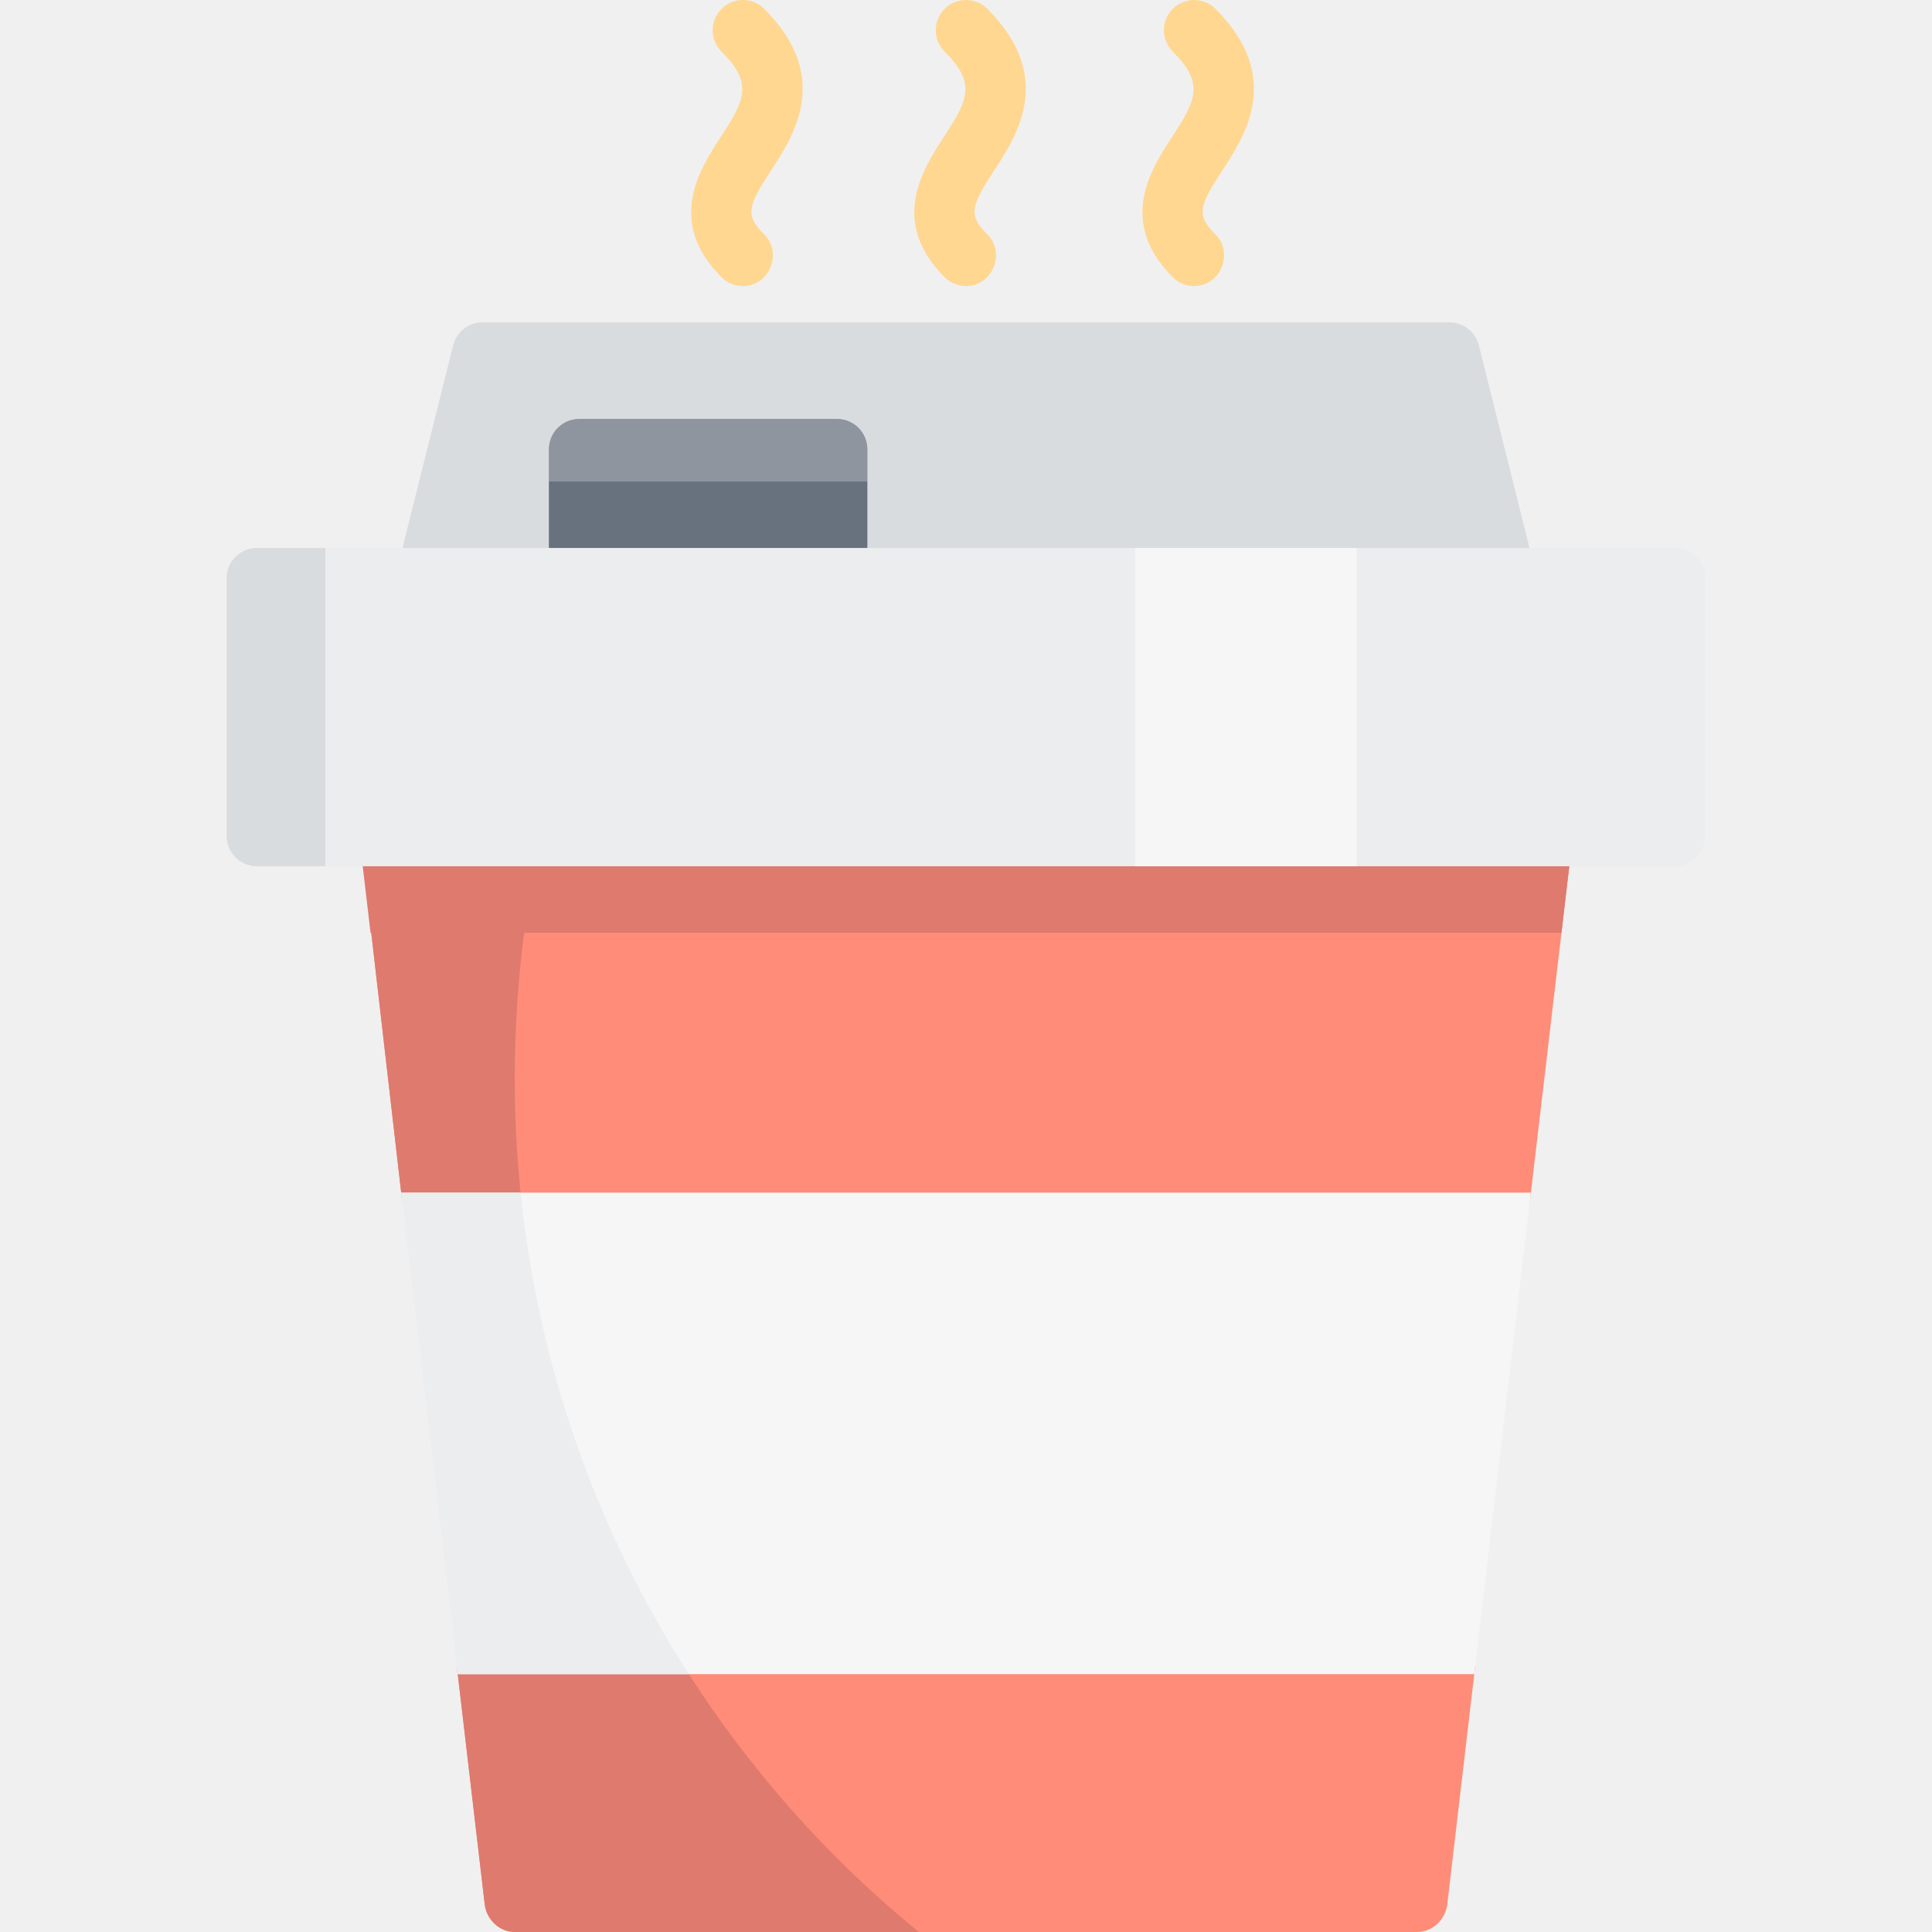
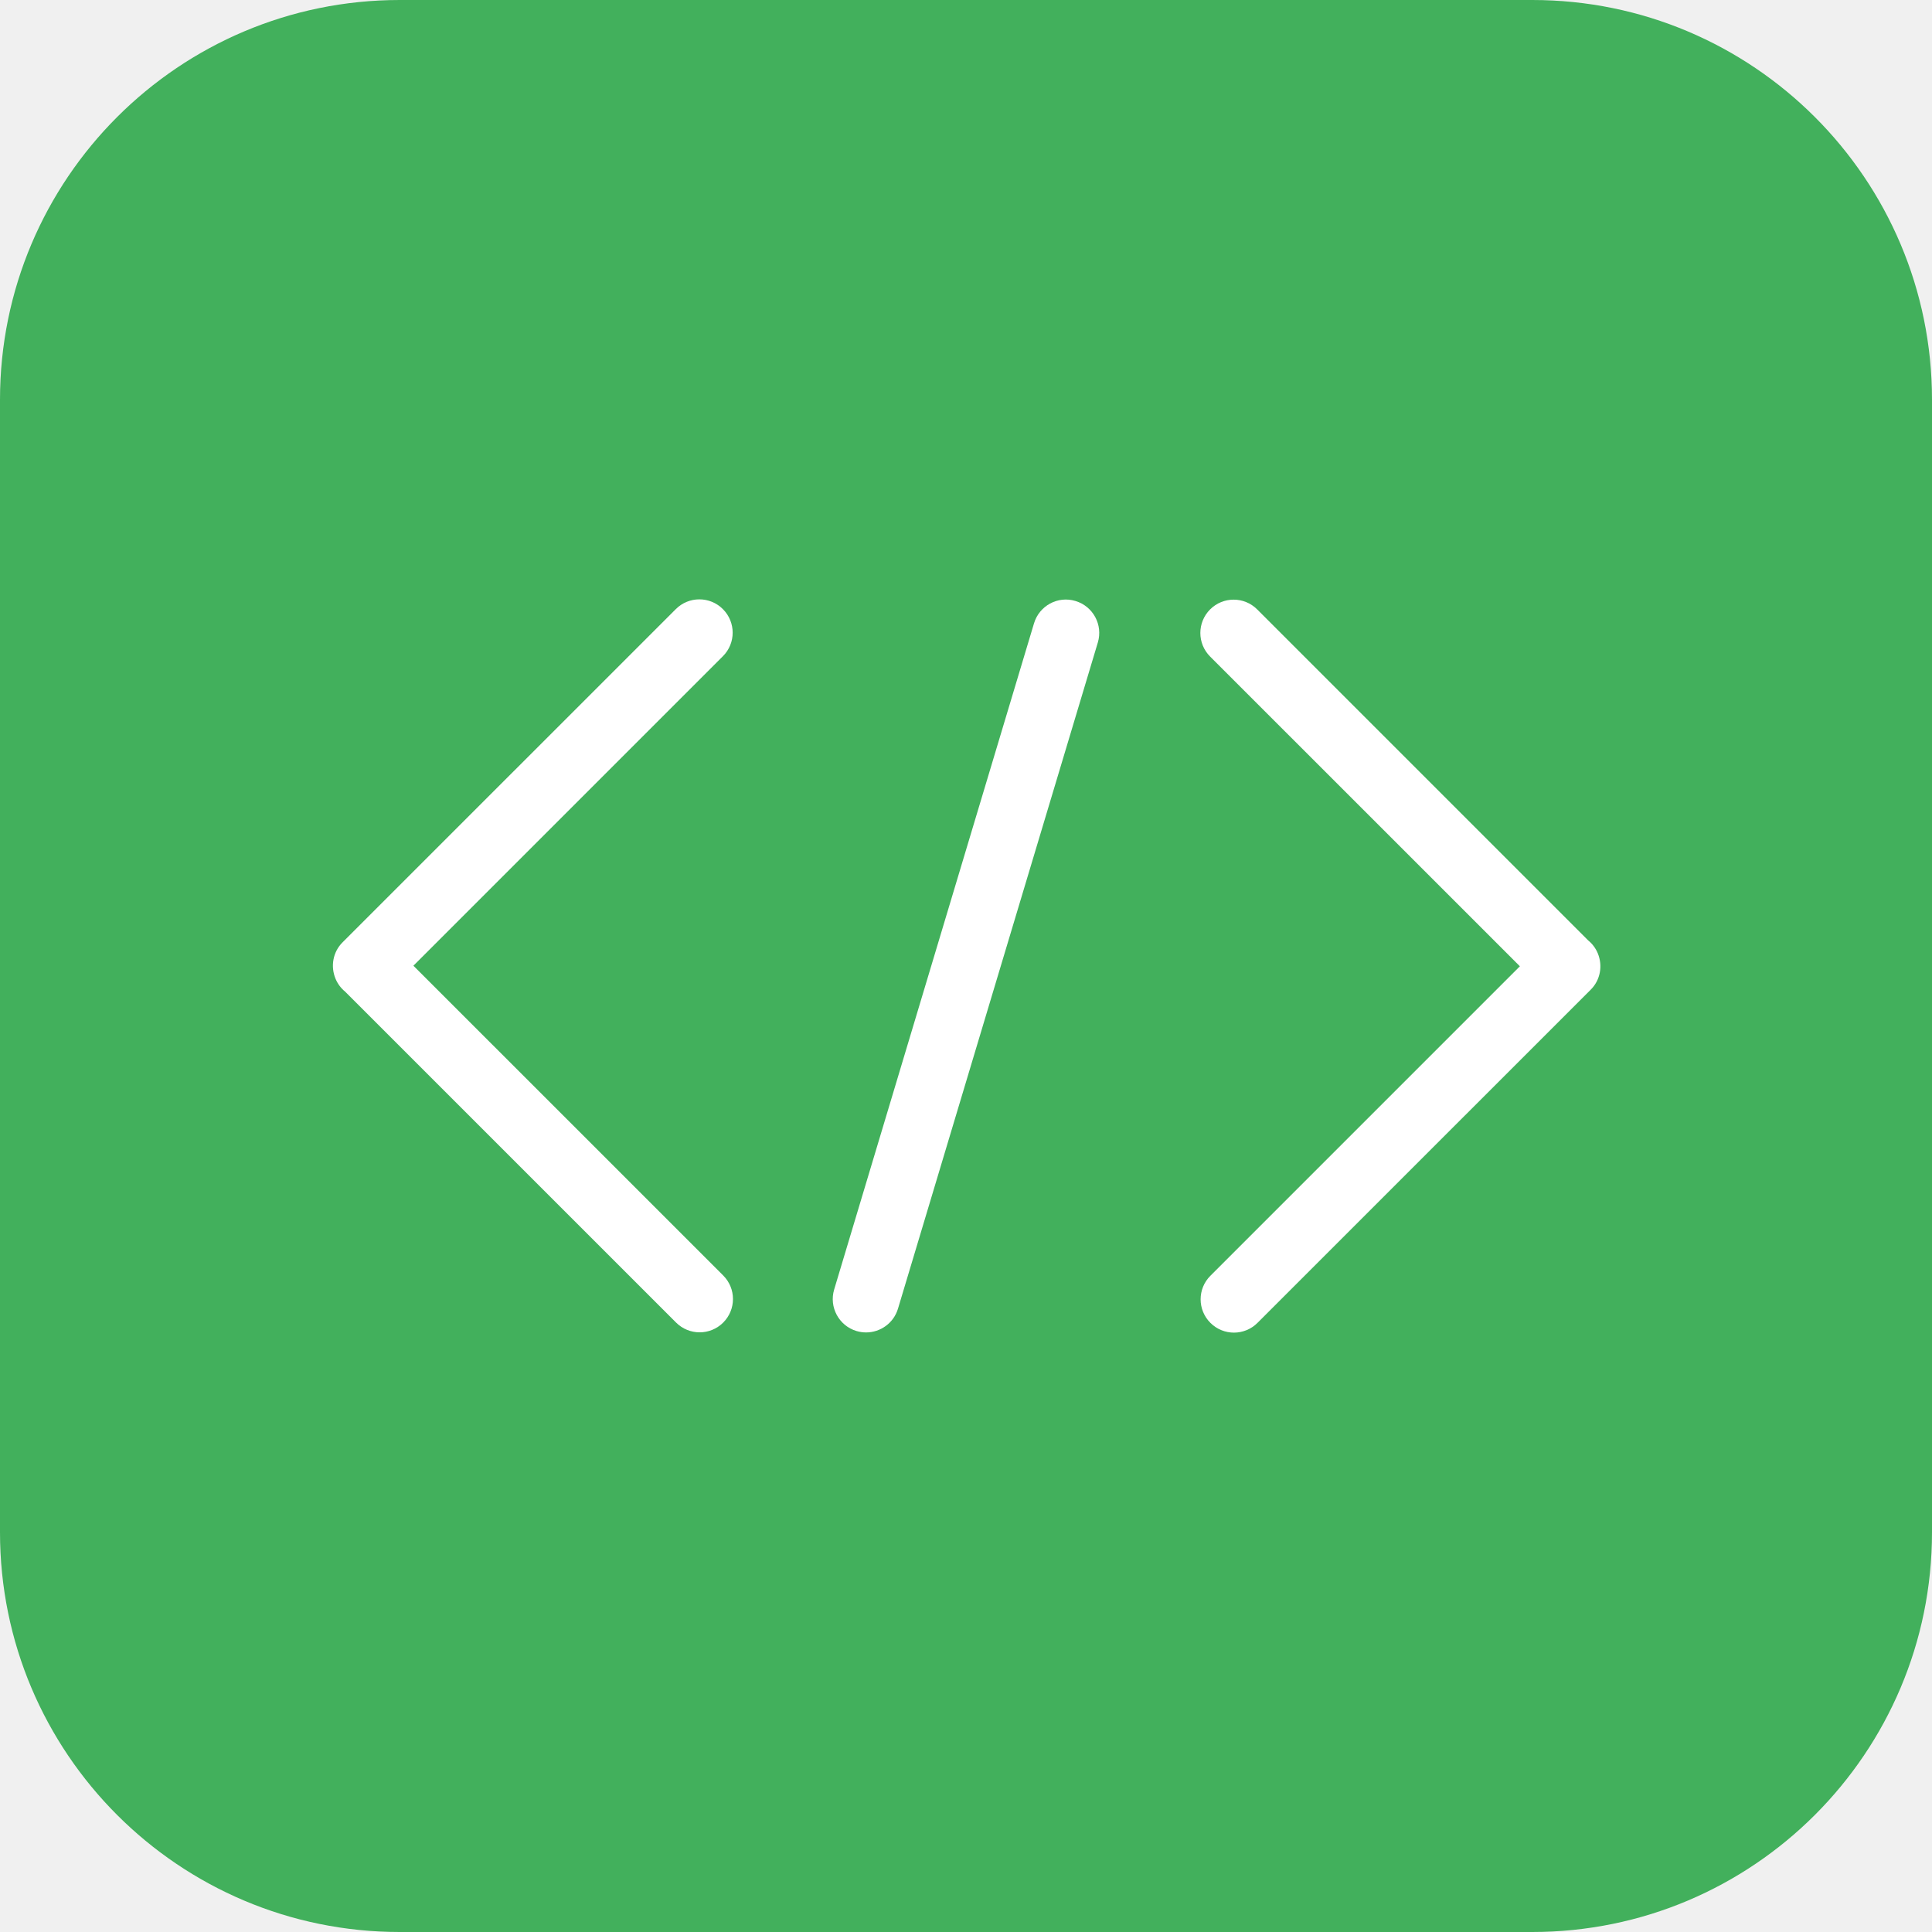
- <svg xmlns="http://www.w3.org/2000/svg" version="1.1" id="Layer_1" viewBox="0 0 512.001 512.001" xml:space="preserve">
+ <svg xmlns="http://www.w3.org/2000/svg" height="800px" width="800px" version="1.1" id="Layer_1" viewBox="0 0 512 512" xml:space="preserve">
  <g>
-     <path style="fill:#FF8C78;" d="M102.24,205.013c-2.287,0-4.465,0.978-5.984,2.687c-1.323,1.488-2.036,3.407-2.022,5.378   C94.214,208.747,97.816,205.013,102.24,205.013z" />
-     <path style="fill:#FF8C78;" d="M94.287,213.957c-0.034-0.293-0.052-0.584-0.053-0.873   C94.236,213.374,94.252,213.665,94.287,213.957z" />
-     <path style="fill:#FF8C78;" d="M385.072,435.12H127.375c-3.763,0-6.683,3.282-6.245,7.021l7.327,62.521   c0.474,4.033,3.893,7.34,7.953,7.34h239.182c4.061,0,7.479-3.307,7.953-7.34l7.379-62.963   C391.334,438.195,388.598,435.12,385.072,435.12z" />
-   </g>
-   <g>
-     <path style="fill:#DF7A6E;" d="M94.766,213.084c0-0.002,0-0.003,0-0.005C94.766,213.08,94.766,213.083,94.766,213.084z" />
-     <path style="fill:#DF7A6E;" d="M177.268,435.12h-49.893c-3.763,0-6.683,3.282-6.245,7.021l7.327,62.521   c0.474,4.033,3.893,7.34,7.953,7.34h107.114C217.252,490.644,194.762,464.491,177.268,435.12z" />
-   </g>
-   <path style="fill:#FF8C78;" d="M415.846,208.082c-1.439-1.672-3.609-2.535-5.816-2.535H102.24c-4.424,0-8.542,3.201-7.474,7.532  c0,0.002,0,0.003,0,0.005c0,0.288-0.247,0.58-0.212,0.873l11.976,103.93c0.406,3.524,3.389,6.184,6.936,6.184h285.035  c3.569,0,6.572-2.671,6.989-6.214l12.224-103.898C417.975,211.736,417.296,209.766,415.846,208.082z" />
-   <path style="fill:#DF7A6E;" d="M136.409,285.898c0-27.996,3.918-55.791,11.189-80.35H102.24c-4.424,0-8.542,3.201-7.474,7.532  c0,0.002,0,0.003,0,0.005c0,0.288-0.247,0.58-0.212,0.873l11.976,103.93c0.406,3.524,3.389,6.184,6.936,6.184h25.429  C137.257,311.498,136.409,298.933,136.409,285.898z" />
-   <polygon style="fill:#F6F6F7;" points="405.701,316.062 106.299,316.062 121.311,443.662 390.69,443.662 " />
-   <path style="fill:#ECEDEF;" d="M137.972,316.062h-31.674l15.012,127.6h61.256C158.54,406.346,142.775,362.892,137.972,316.062z" />
-   <path style="fill:#DF7A6E;" d="M417.713,213.957c0.268-2.271-0.45-4.549-1.969-6.257c-1.519-1.708-3.698-2.687-5.984-2.687H102.24  c-2.287,0-4.465,0.978-5.984,2.687s-2.237,3.986-1.969,6.257l3.91,33.234h315.607L417.713,213.957z" />
-   <path style="fill:#D9DCDF;" d="M391.903,91.488c-0.892-3.565-4.095-6.066-7.769-6.066H127.867c-3.674,0-6.878,2.501-7.769,6.066  l-15.435,61.738h302.675L391.903,91.488z" />
-   <g>
-     <path style="fill:#8E959F;" d="M221.831,111.049h-68.338c-4.424,0-8.008,3.586-8.008,8.008v34.169c0,4.423,3.585,8.008,8.008,8.008   h68.338c4.424,0,8.008-3.586,8.008-8.008v-34.169C229.84,114.634,226.254,111.049,221.831,111.049z" />
-     <path style="fill:#8E959F;" d="M229.84,119.057c0-4.423-3.585-8.008-8.008-8.008h-68.338c-4.424,0-8.008,3.586-8.008,8.008v8.542   h84.355V119.057z" />
-   </g>
-   <path style="fill:#68727E;" d="M145.485,127.599v25.627c0,4.423,3.585,8.008,8.008,8.008h68.338c4.424,0,8.008-3.586,8.008-8.008  v-25.627H145.485z" />
-   <path style="fill:#ECEDEF;" d="M443.93,145.218H68.071c-4.424,0-8.008,3.586-8.008,8.008v68.338c0,4.423,3.585,8.008,8.008,8.008  H443.93c4.424,0,8.008-3.586,8.008-8.008v-68.338C451.938,148.803,448.352,145.218,443.93,145.218z" />
-   <path style="fill:#D9DCDF;" d="M68.071,145.218c-4.424,0-8.008,3.586-8.008,8.008v68.338c0,4.423,3.585,8.008,8.008,8.008h18.152  v-84.355H68.071z" />
-   <rect x="300.847" y="145.218" style="fill:#F6F6F7;" width="58.728" height="84.355" />
-   <g>
-     <path style="fill:#FFD791;" d="M256,75.812c-2.049,0-4.099-0.782-5.663-2.346c-14.783-14.783-5.685-28.749-0.249-37.094   c6.44-9.885,8.716-14.236,0.249-22.702c-3.128-3.128-3.128-8.198,0-11.325c3.129-3.128,8.198-3.128,11.326,0   c17.989,17.99,7.882,33.502,1.845,42.771c-6.224,9.553-6.996,11.875-1.845,17.025C266.597,67.074,263.004,75.812,256,75.812z" />
-     <path style="fill:#FFD791;" d="M316.462,75.812c-2.049,0-4.099-0.782-5.663-2.346c-14.783-14.783-5.685-28.749-0.249-37.094   c6.44-9.885,8.716-14.236,0.249-22.702c-3.128-3.128-3.128-8.198,0-11.325c3.129-3.128,8.198-3.128,11.326,0   c17.989,17.99,7.882,33.502,1.845,42.771c-6.224,9.553-6.996,11.875-1.845,17.025C327.059,67.074,323.466,75.812,316.462,75.812z" />
-     <path style="fill:#FFD791;" d="M196.871,75.812c-2.049,0-4.099-0.782-5.663-2.346c-14.783-14.783-5.685-28.749-0.249-37.094   c6.44-9.885,8.716-14.236,0.249-22.702c-3.128-3.128-3.128-8.198,0-11.325c3.129-3.128,8.198-3.128,11.326,0   c17.989,17.99,7.882,33.502,1.845,42.771c-6.224,9.553-6.996,11.875-1.845,17.025C207.468,67.074,203.875,75.812,196.871,75.812z" />
+     <path style="fill:#42B05C;" d="M406.069,512H105.931C47.431,512,0,464.569,0,406.069V105.931C0,47.431,47.431,0,105.931,0h300.138   C464.569,0,512,47.431,512,105.931v300.138C512,464.569,464.569,512,406.069,512" />
+     <g>
+       <path style="fill:#FFFFFF;" d="M185.414,353.082c-2.26,0-4.52-0.865-6.241-2.586l-87.729-87.72c-1.095-0.9-1.96-2.048-2.525-3.399    c-1.368-3.302-0.689-7.089,1.836-9.622l88.338-88.329c3.452-3.452,9.039-3.452,12.482,0c3.452,3.452,3.452,9.039,0,12.482    l-82.017,82.017l82.097,82.088c3.452,3.452,3.452,9.031,0,12.482C189.933,352.217,187.674,353.082,185.414,353.082" />
+       <path style="fill:#FFFFFF;" d="M327.008,353.159c-2.26,0-4.52-0.865-6.241-2.587c-3.452-3.452-3.452-9.031,0-12.482l82.017-82.017    l-82.097-82.088c-3.443-3.443-3.443-9.031,0-12.482c3.452-3.452,9.039-3.452,12.482,0l87.729,87.729    c1.095,0.892,1.96,2.039,2.525,3.39c1.368,3.302,0.689,7.097-1.836,9.622l-88.338,88.329    C331.528,352.294,329.268,353.159,327.008,353.159" />
+       <path style="fill:#FFFFFF;" d="M229.517,353.108c-0.839,0-1.686-0.124-2.534-0.371c-4.67-1.404-7.318-6.329-5.923-10.999    l52.966-176.552c1.395-4.661,6.303-7.345,10.99-5.914c4.67,1.395,7.318,6.321,5.923,10.99l-52.965,176.552    C236.826,350.636,233.322,353.108,229.517,353.108" />
+     </g>
  </g>
</svg>
